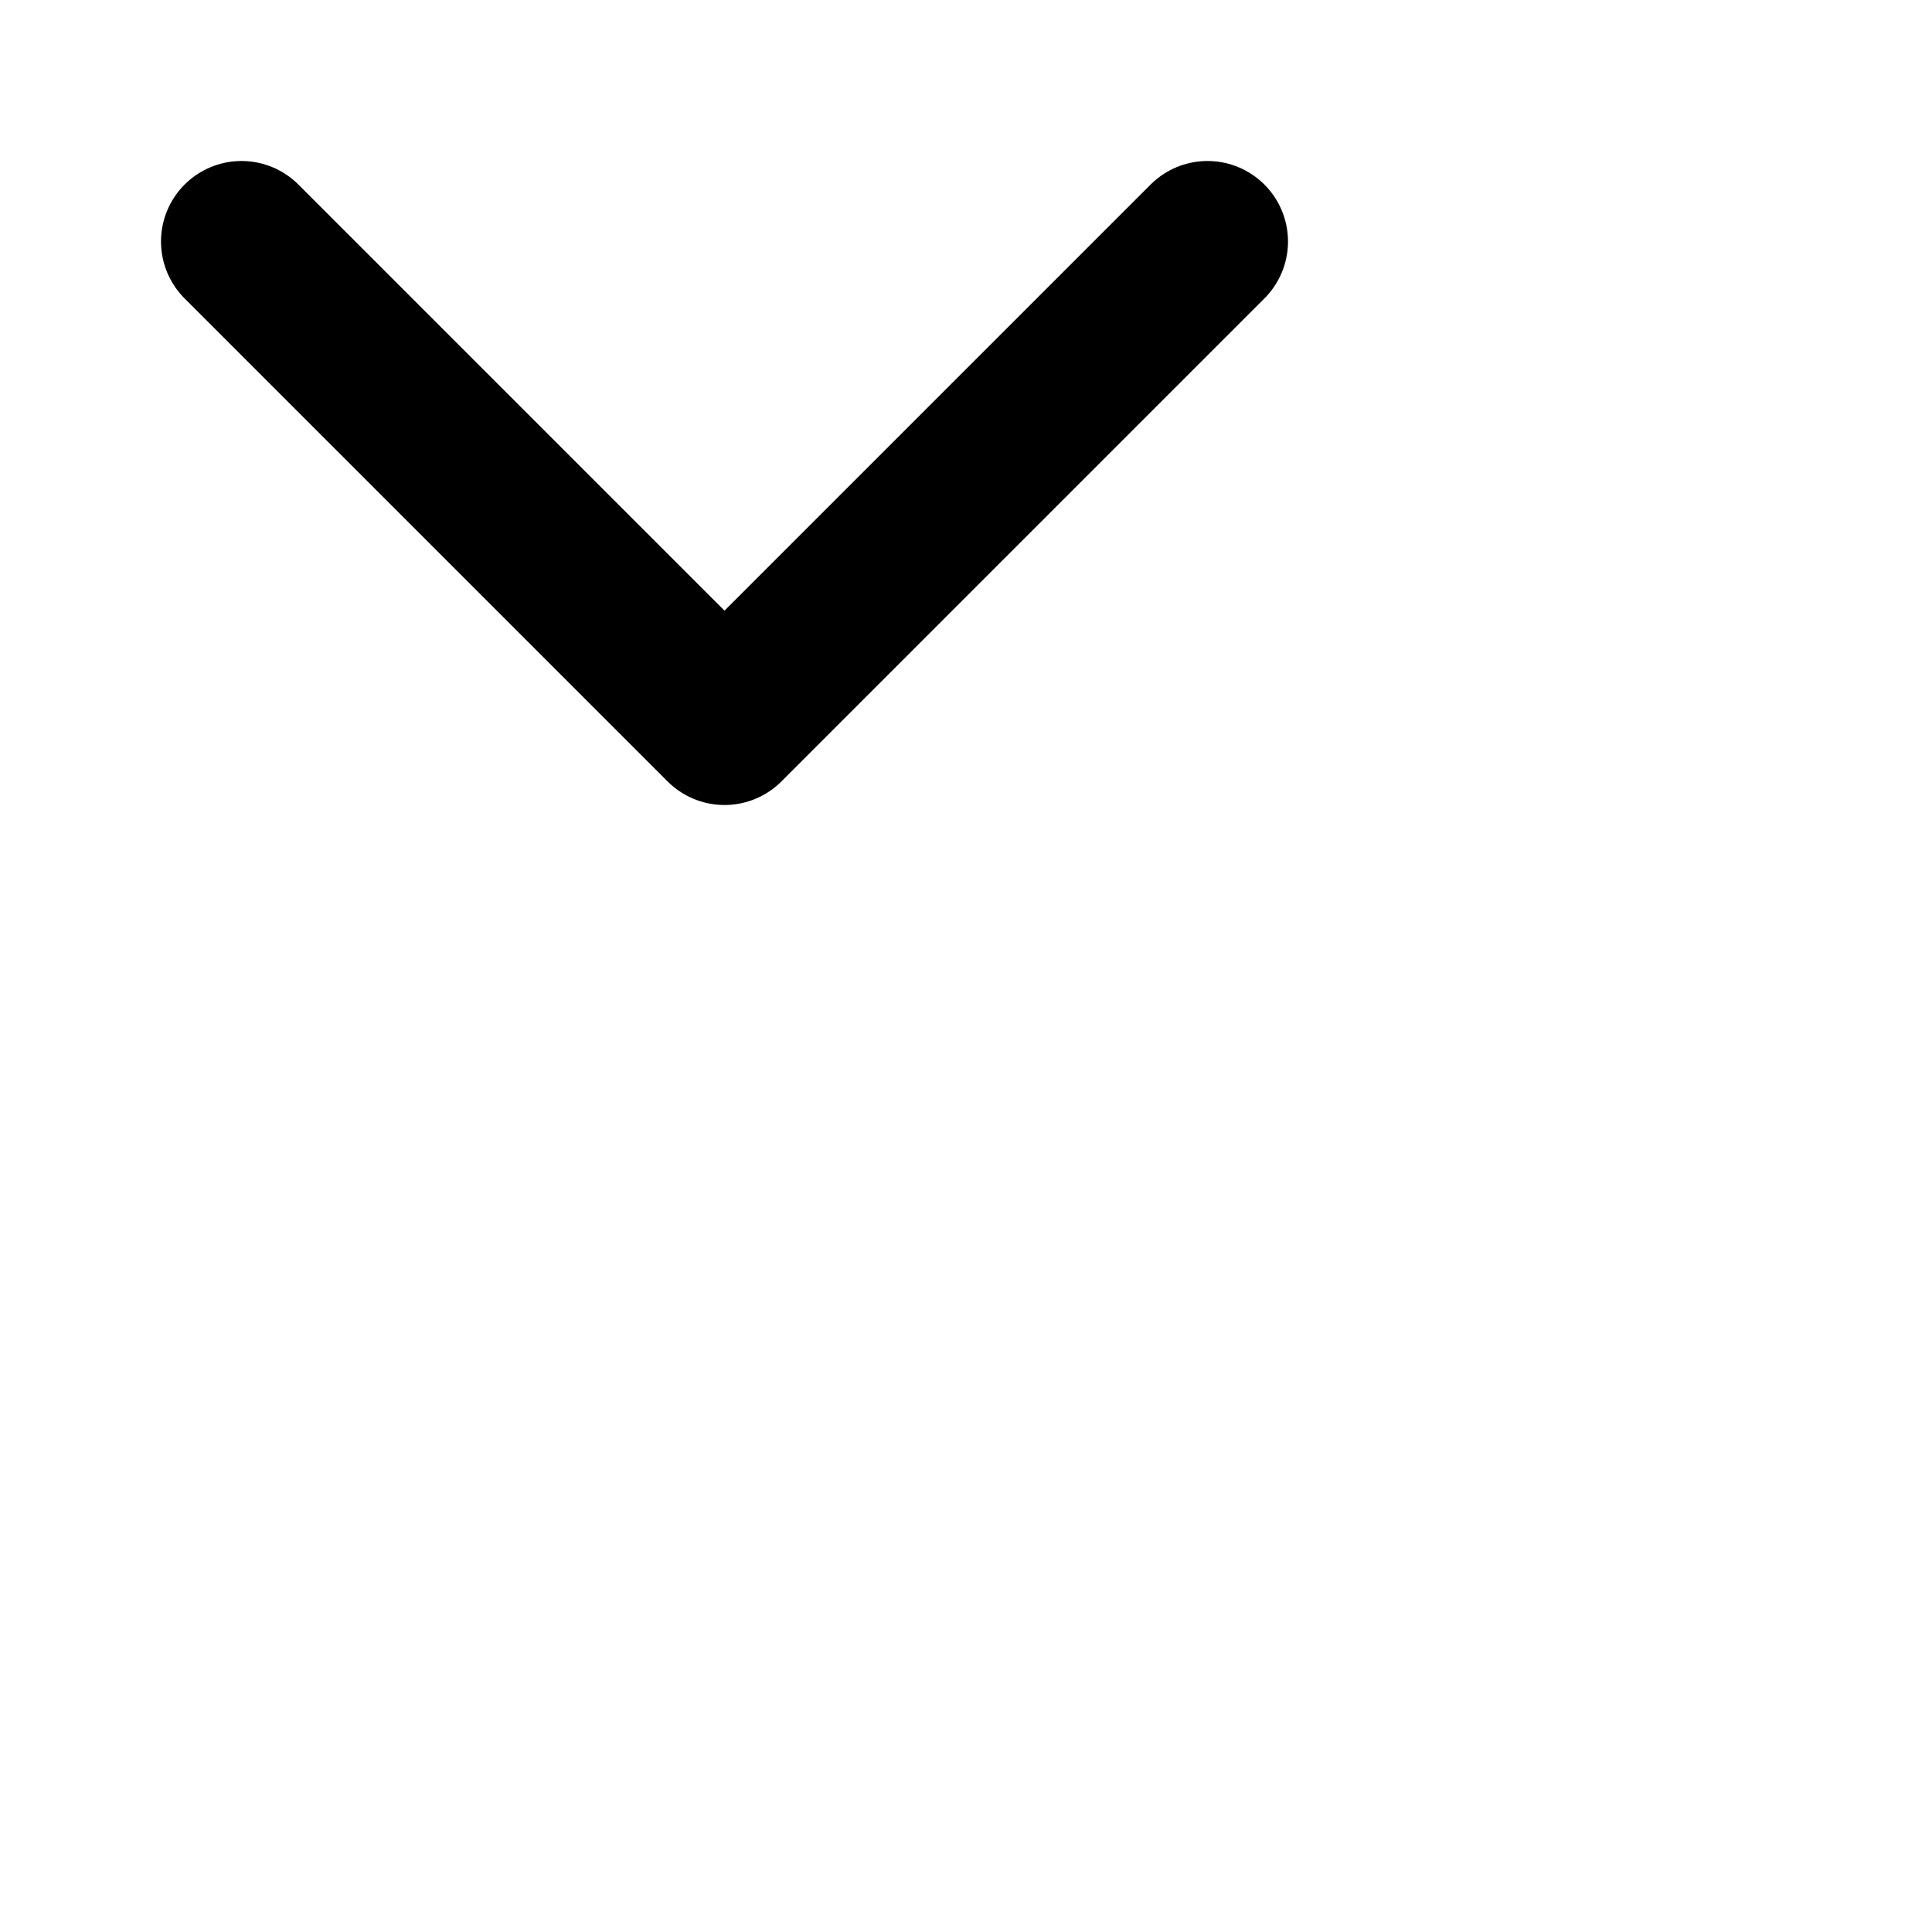
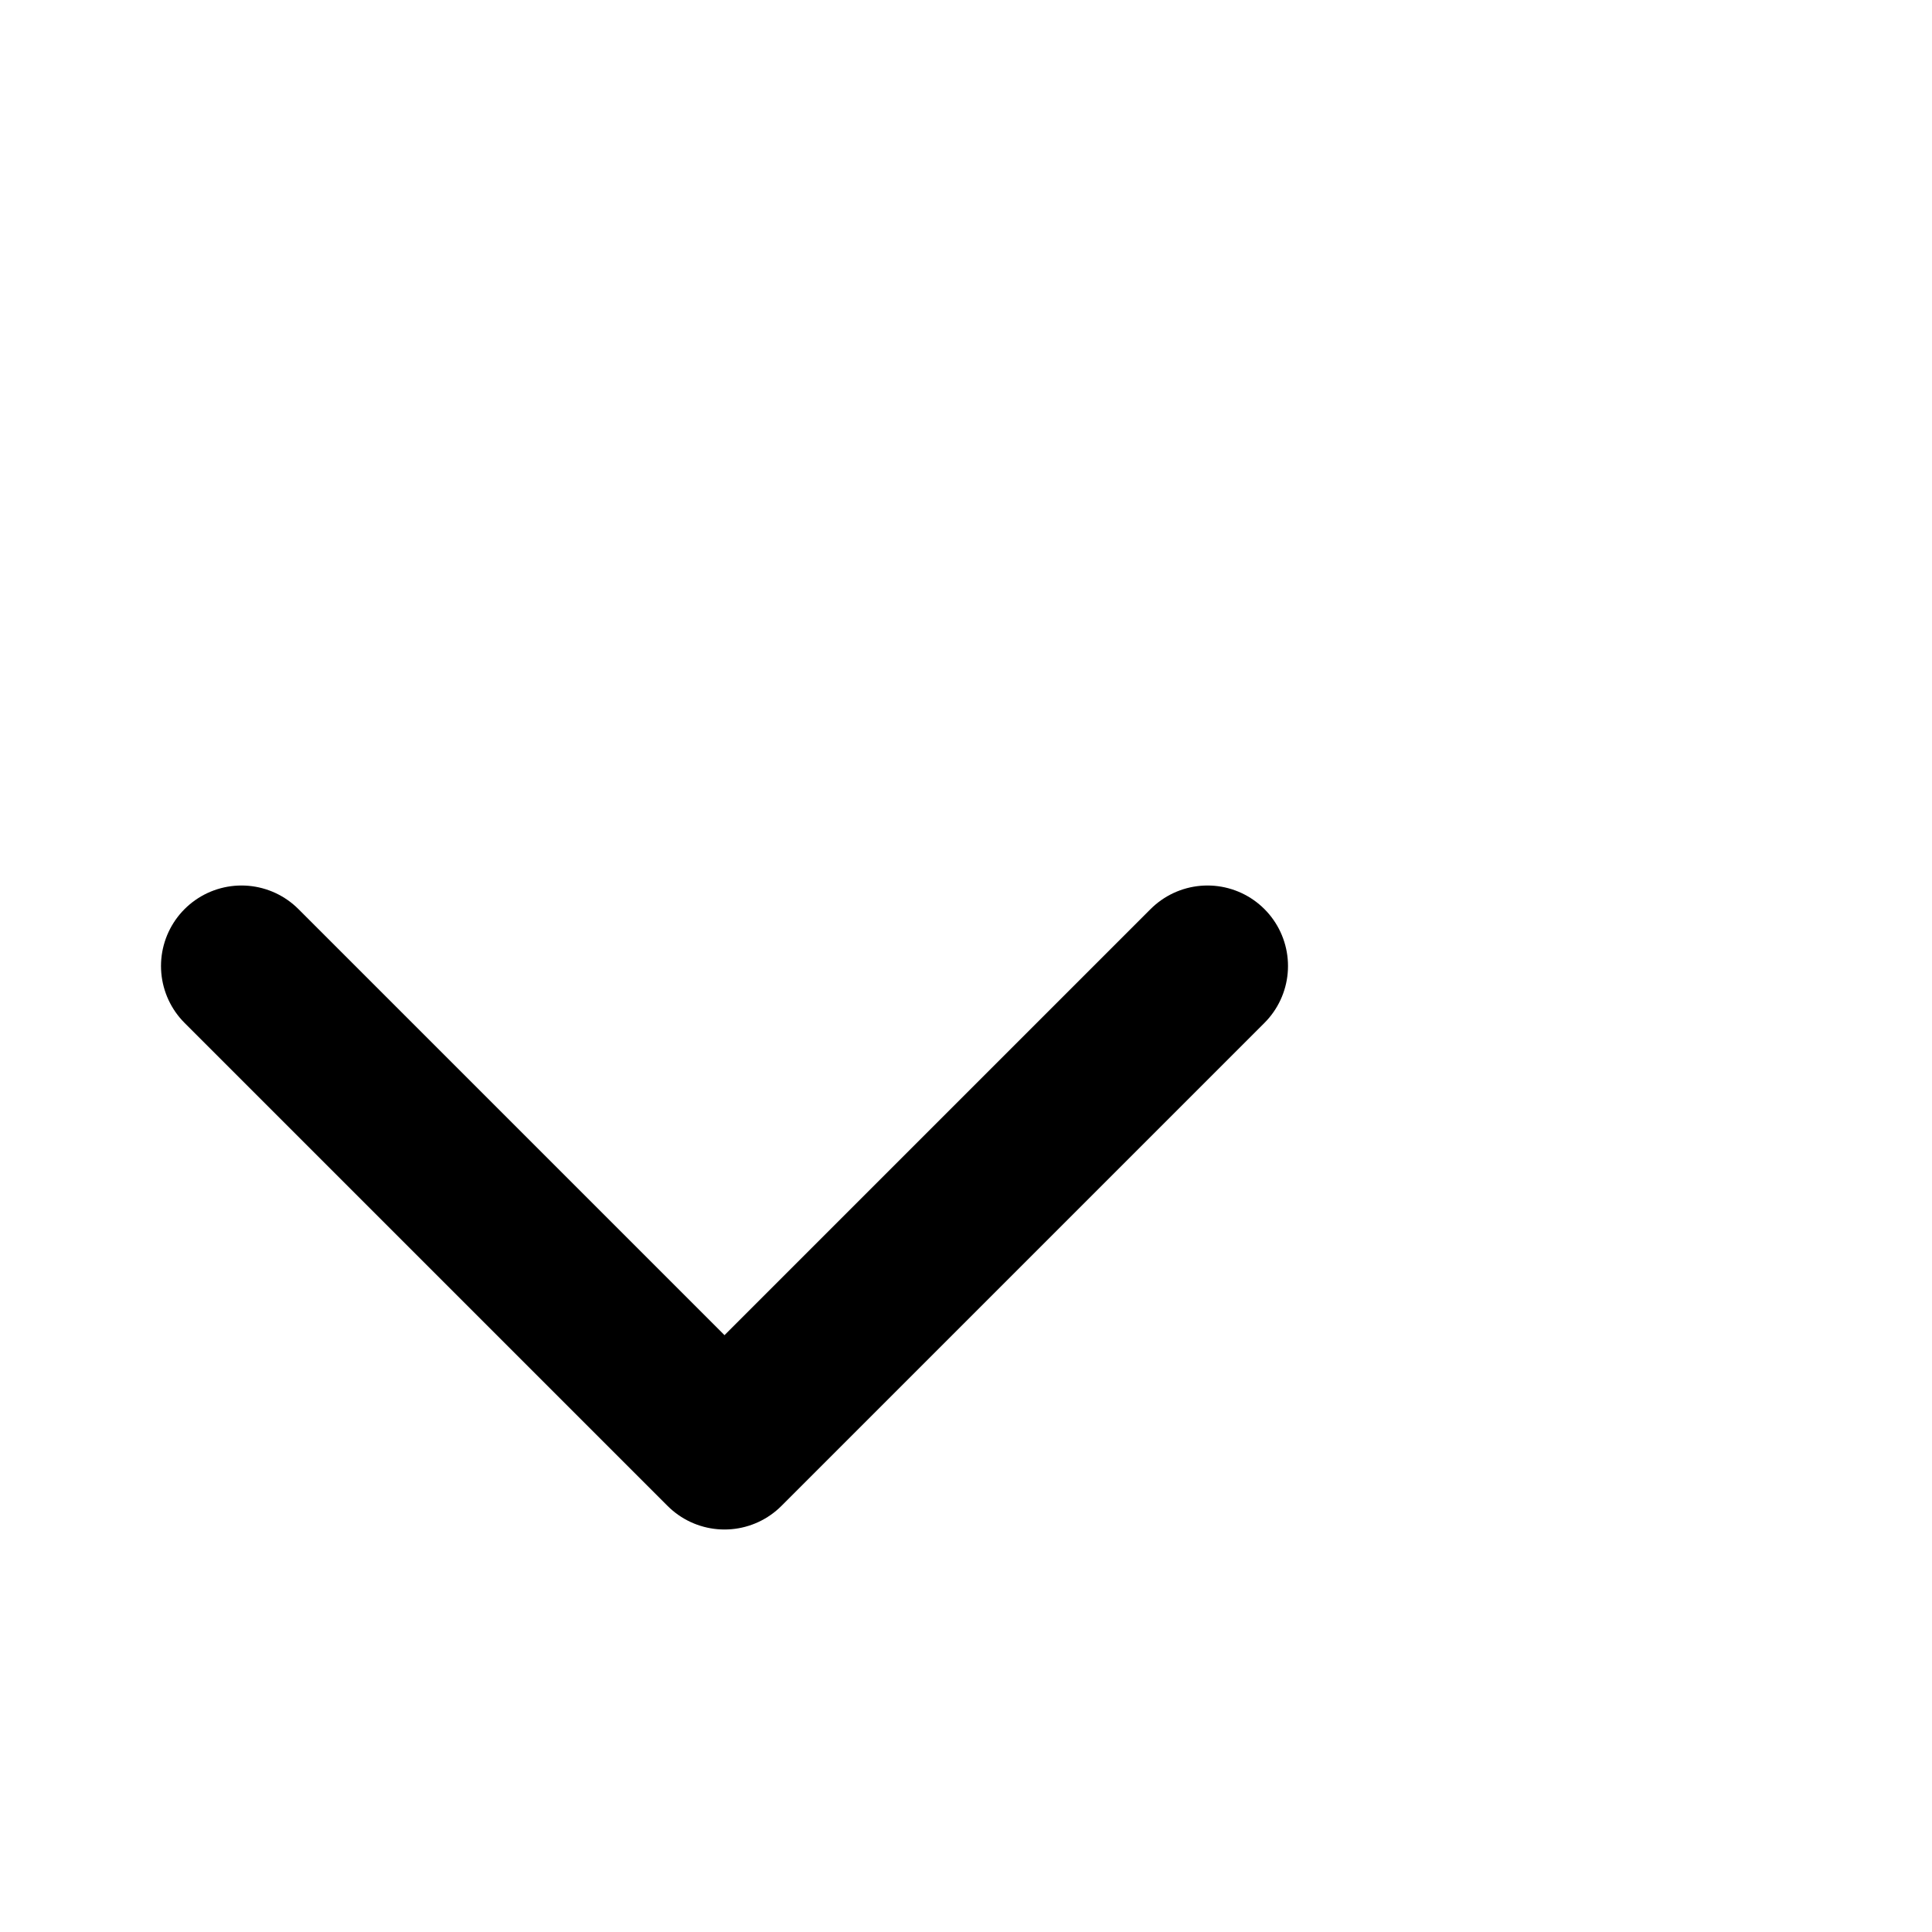
<svg xmlns="http://www.w3.org/2000/svg" class="icon icon-tabler icon-tabler-chevron-down" width="24" height="24" viewBox="0 0 24 24" stroke-width="2" stroke="currentColor" fill="none" stroke-linecap="round" stroke-linejoin="round">
  <path stroke="none" d="M0 0h24v24H0z" fill="none" />
-   <path d="M3 3l6 6l6 -6" />
+   <path d="M3 12l6 6l6 -6" />
</svg>
